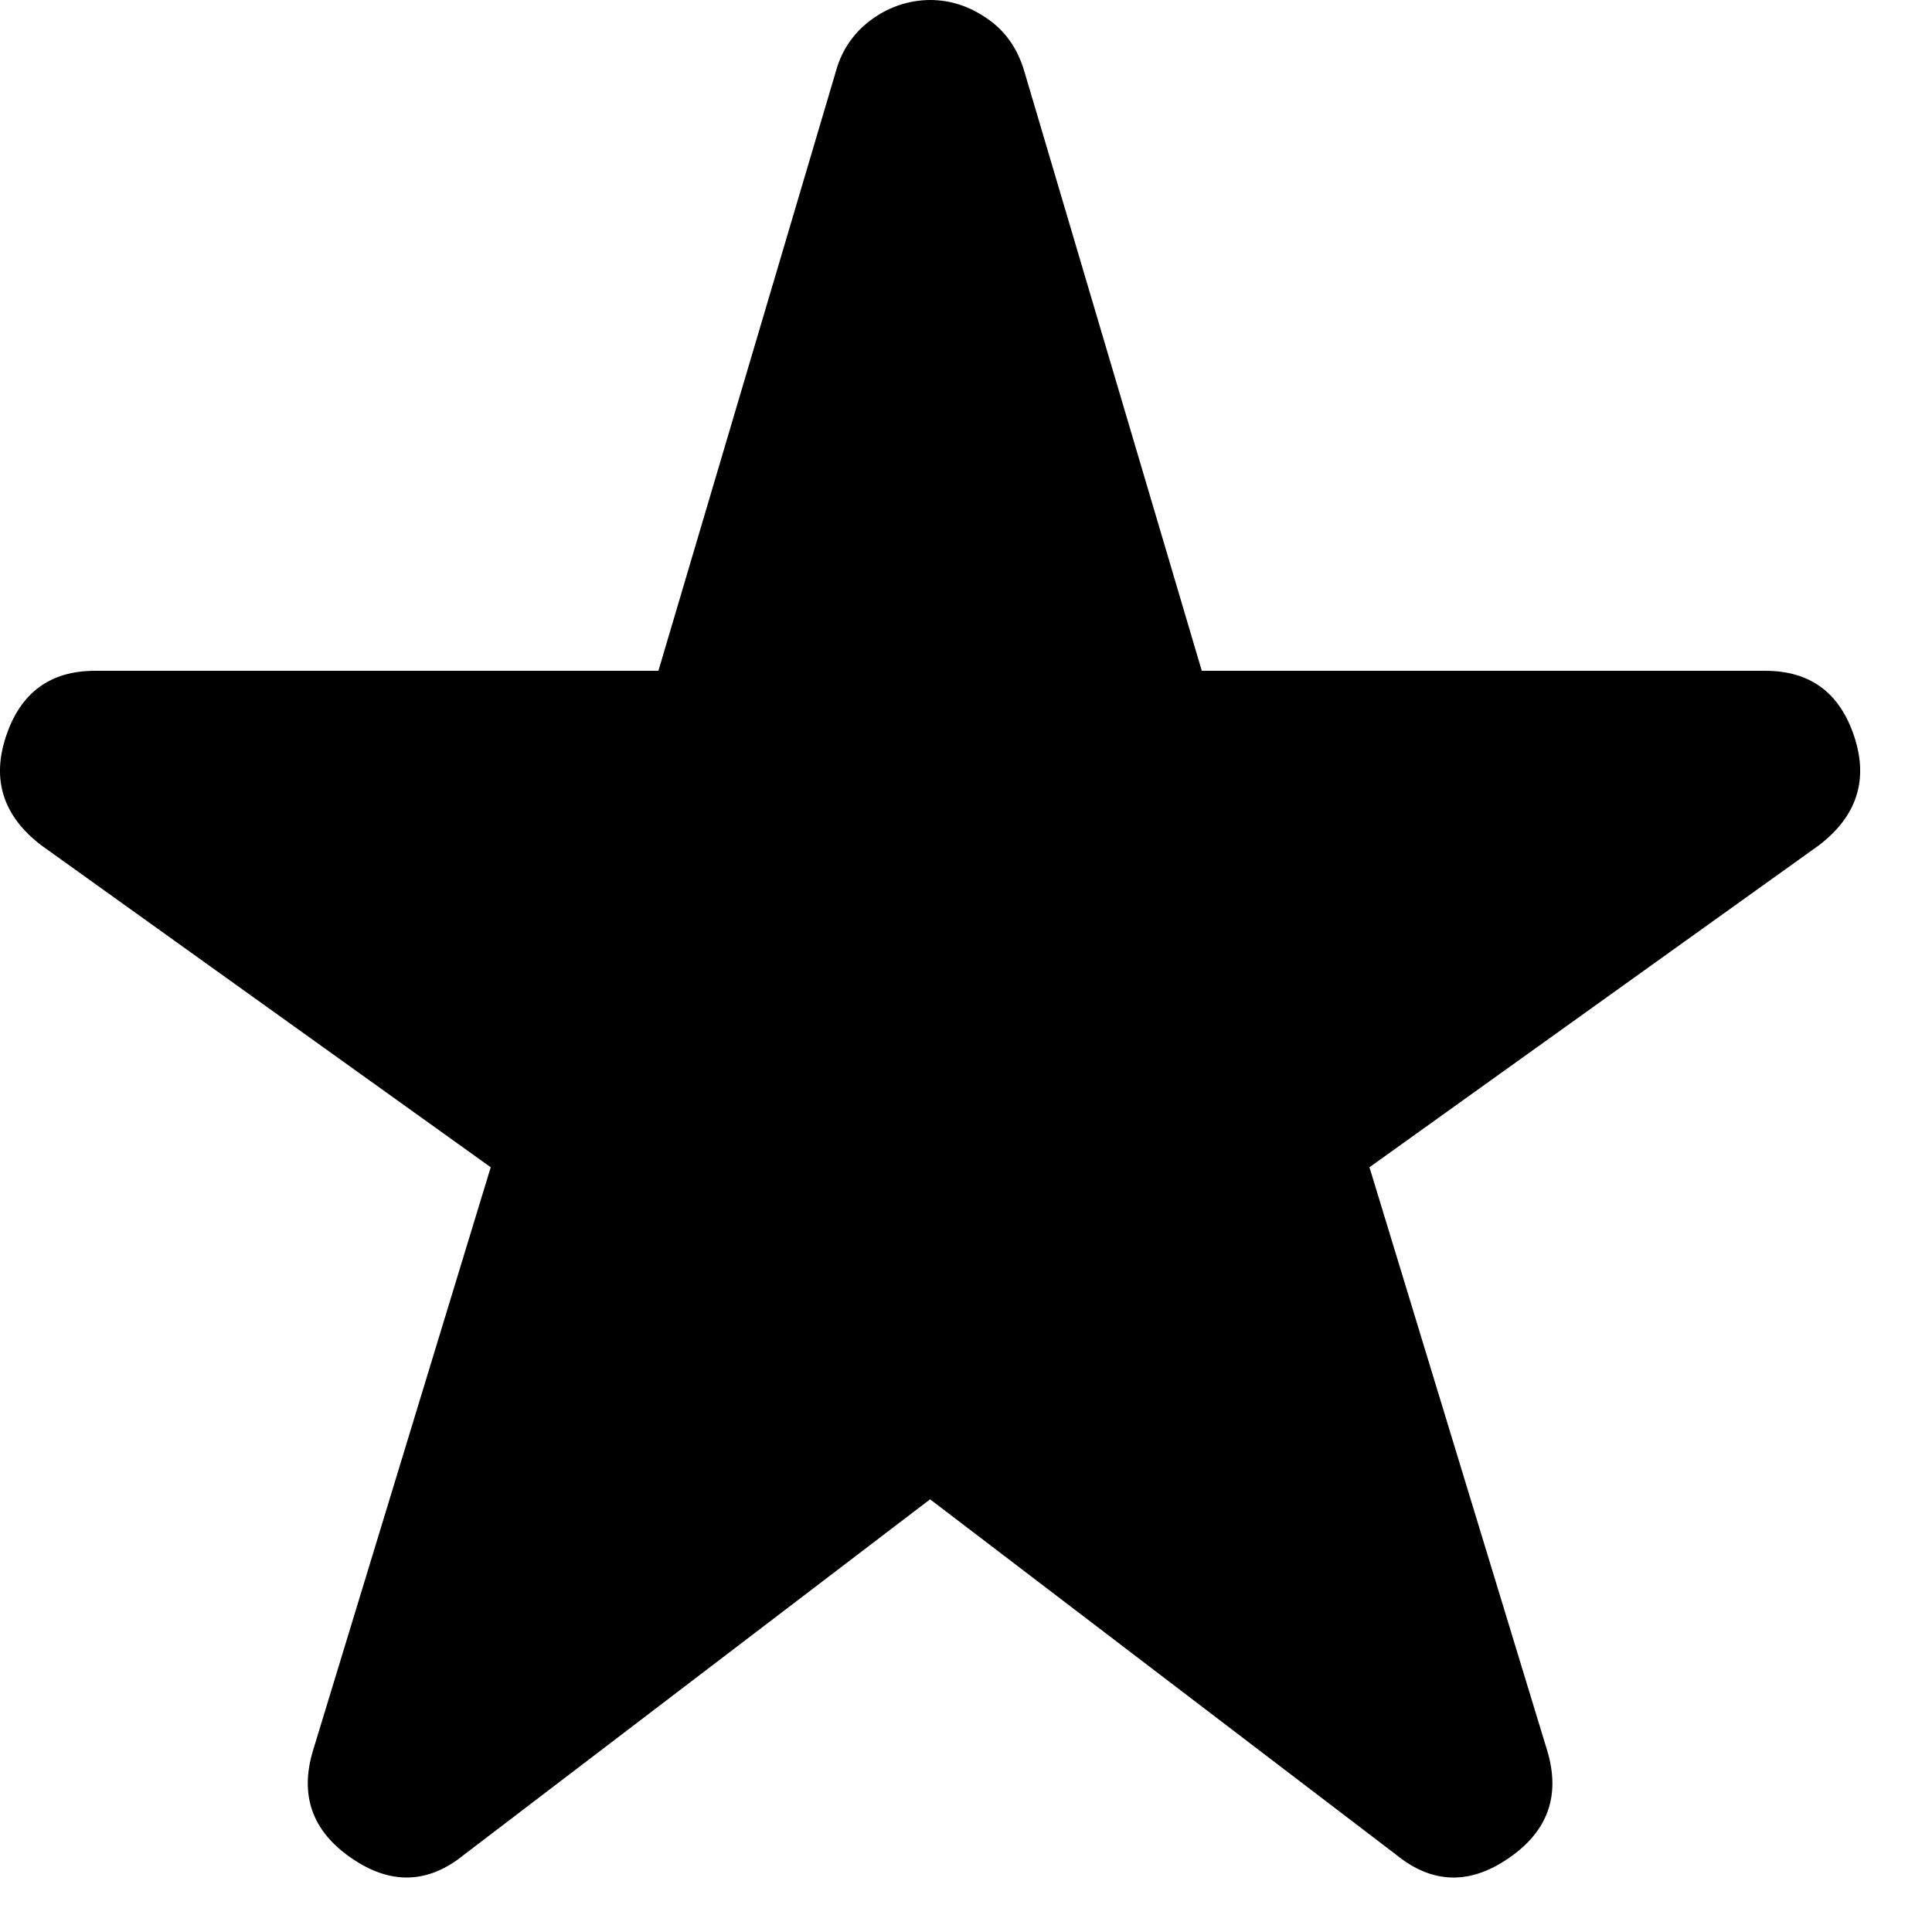
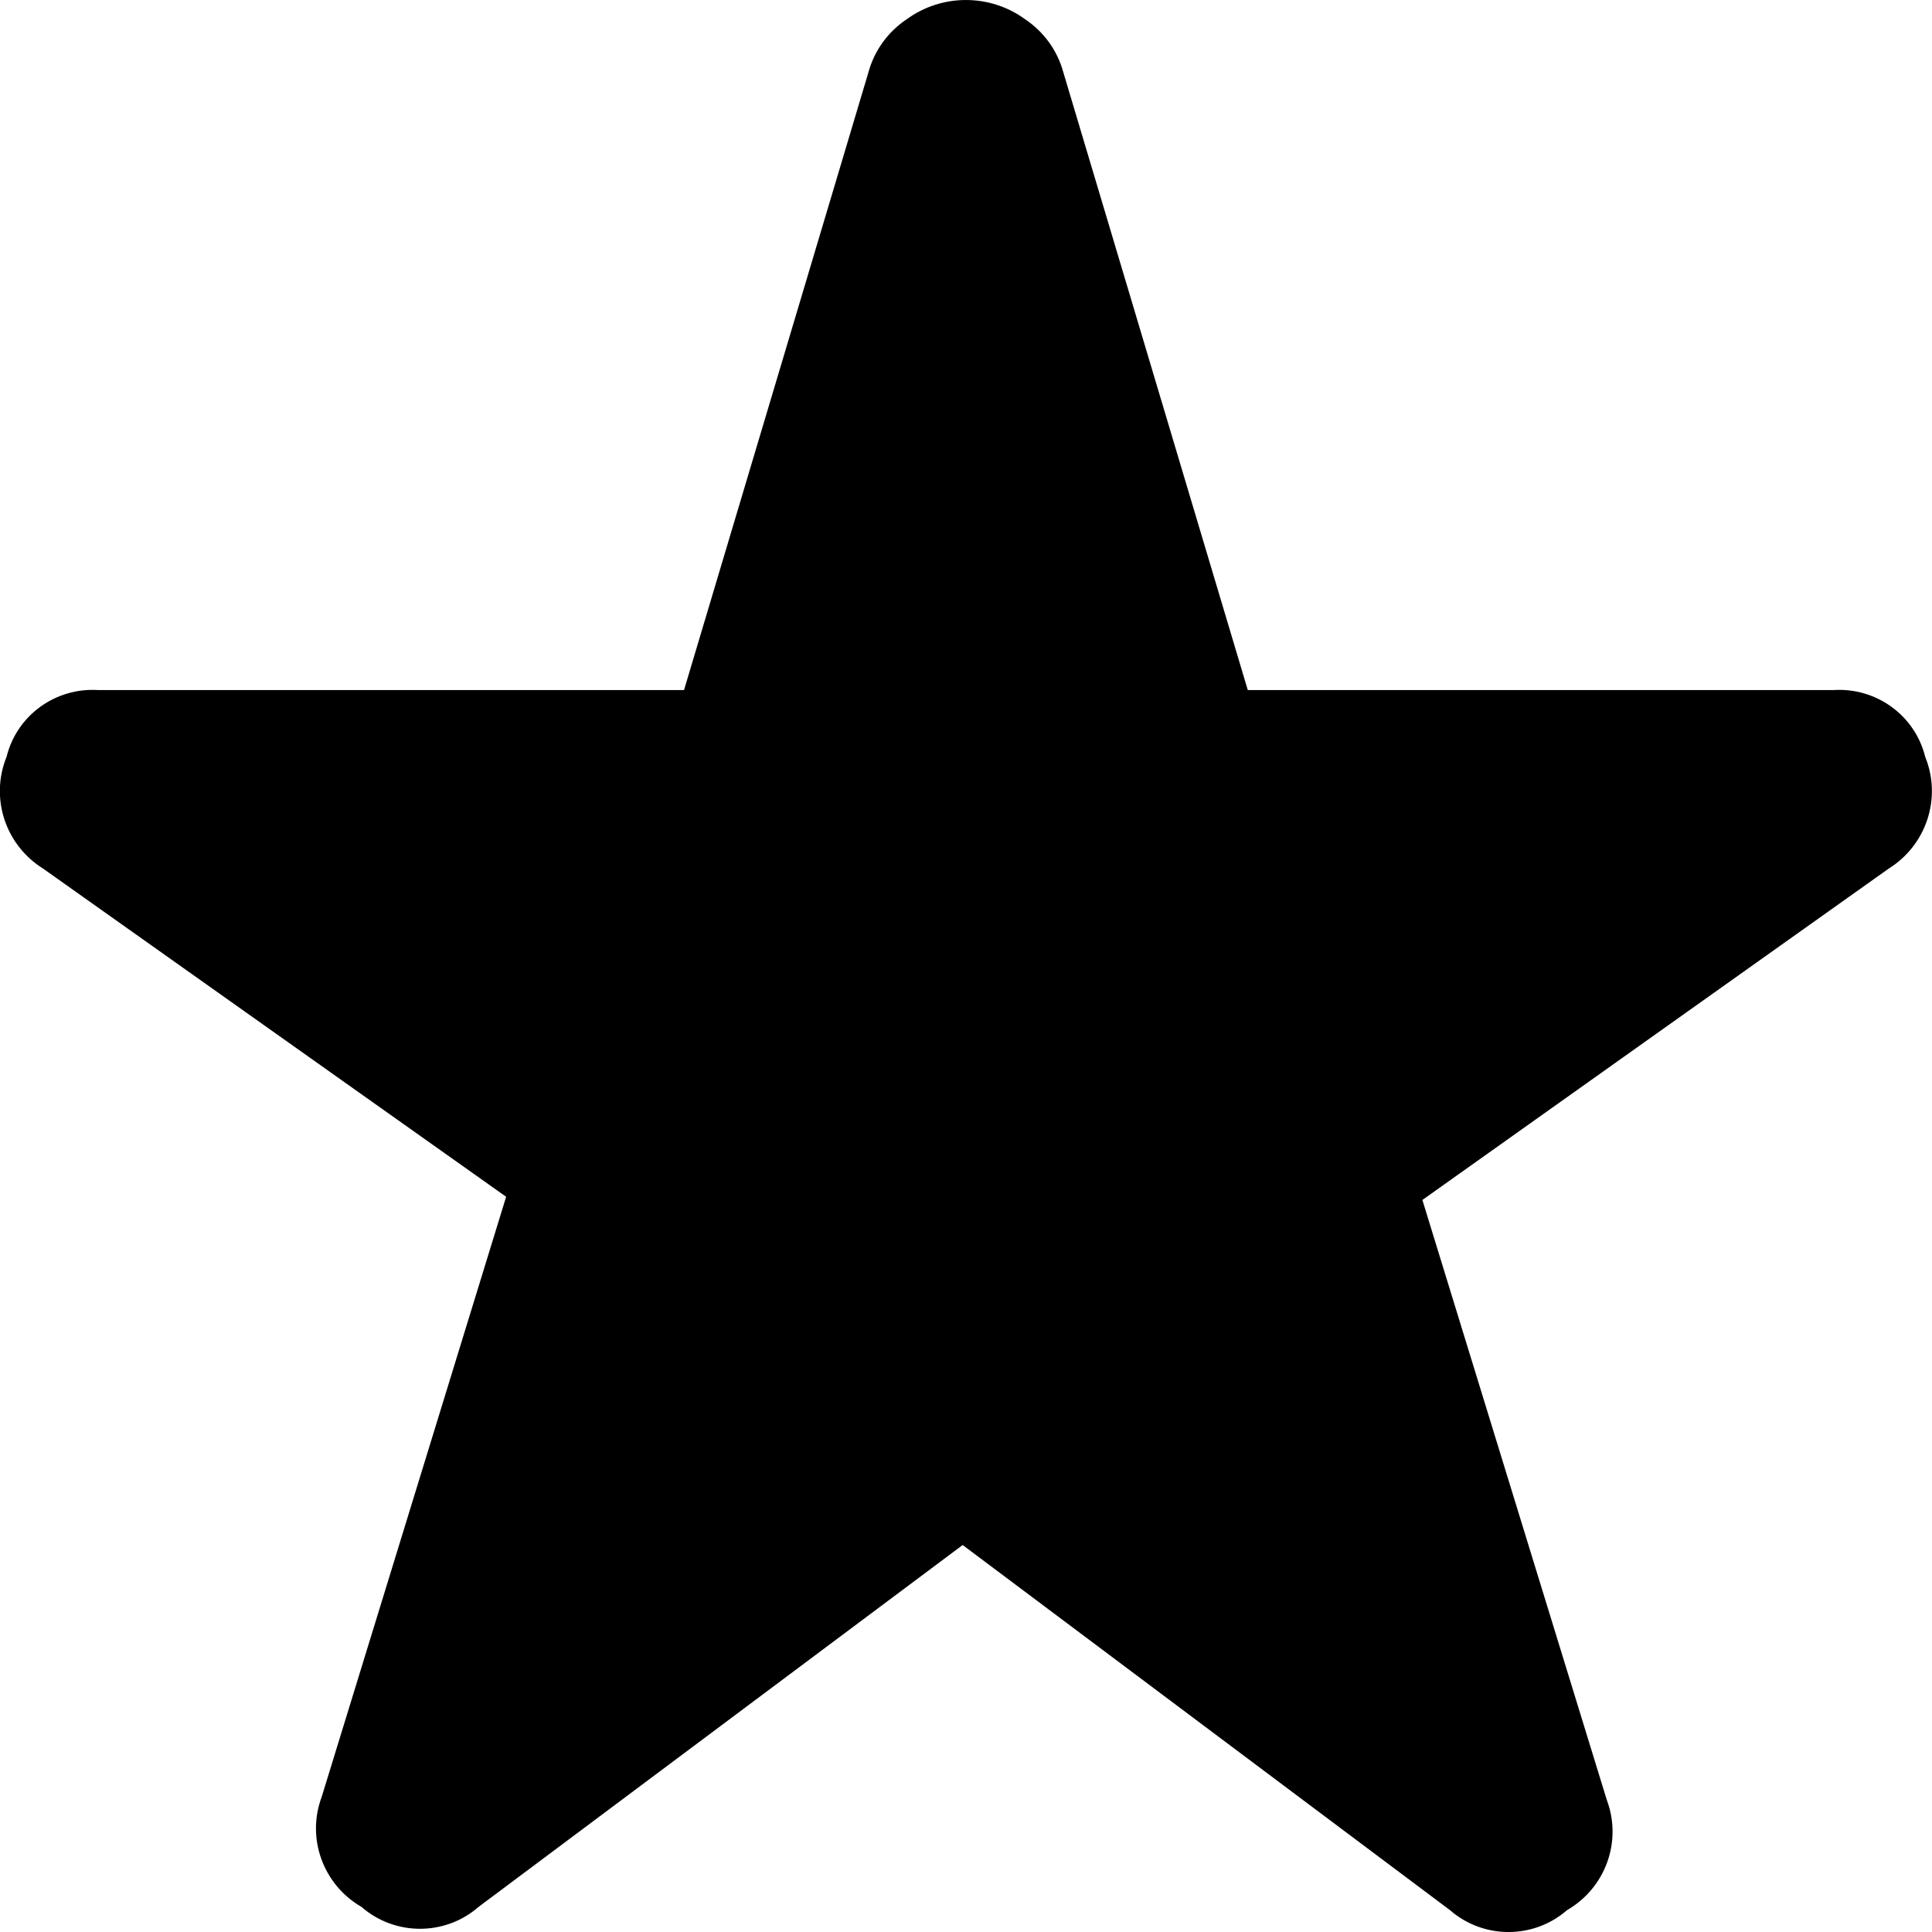
- <svg xmlns="http://www.w3.org/2000/svg" viewBox="0 0 24 24">
-   <path d="M5.762 23.042c-.444.36-.91.375-1.395.041-.487-.333-.646-.777-.48-1.333l2.209-7.25-5.584-4c-.472-.361-.618-.813-.437-1.354.18-.542.549-.813 1.104-.813h7L10.387.875a1.16 1.16 0 01.459-.646A1.23 1.23 0 0111.554 0c.25 0 .486.076.708.23.223.152.375.367.459.645l2.208 7.458h7c.556 0 .924.271 1.104.813.18.541.035.993-.437 1.354l-5.584 4 2.209 7.25c.166.556.007 1-.48 1.333-.485.334-.95.32-1.395-.041l-5.792-4.417-5.792 4.417z" />
+ <svg xmlns="http://www.w3.org/2000/svg" viewBox="0 0 40 40">
+   <path d="M9.907 39.481a1.833 1.815 0 01-2.422 0 1.9 1.882 0 01-.824-2.281l3.818-12.422-9.586-6.794a1.917 1.898 0 01-.757-2.315 1.833 1.815 0 011.9-1.382h12.126L17.979 1.5A1.95 1.932 0 0118.77.4a2.069 2.048 0 012.456 0 1.95 1.932 0 01.79 1.1l3.818 12.787h12.125a1.833 1.815 0 011.9 1.382 1.917 1.898 0 01-.756 2.315l-9.654 6.86 3.818 12.422a1.9 1.882 0 01-.824 2.282 1.833 1.815 0 01-2.422 0l-10.09-7.56z" />
</svg>
